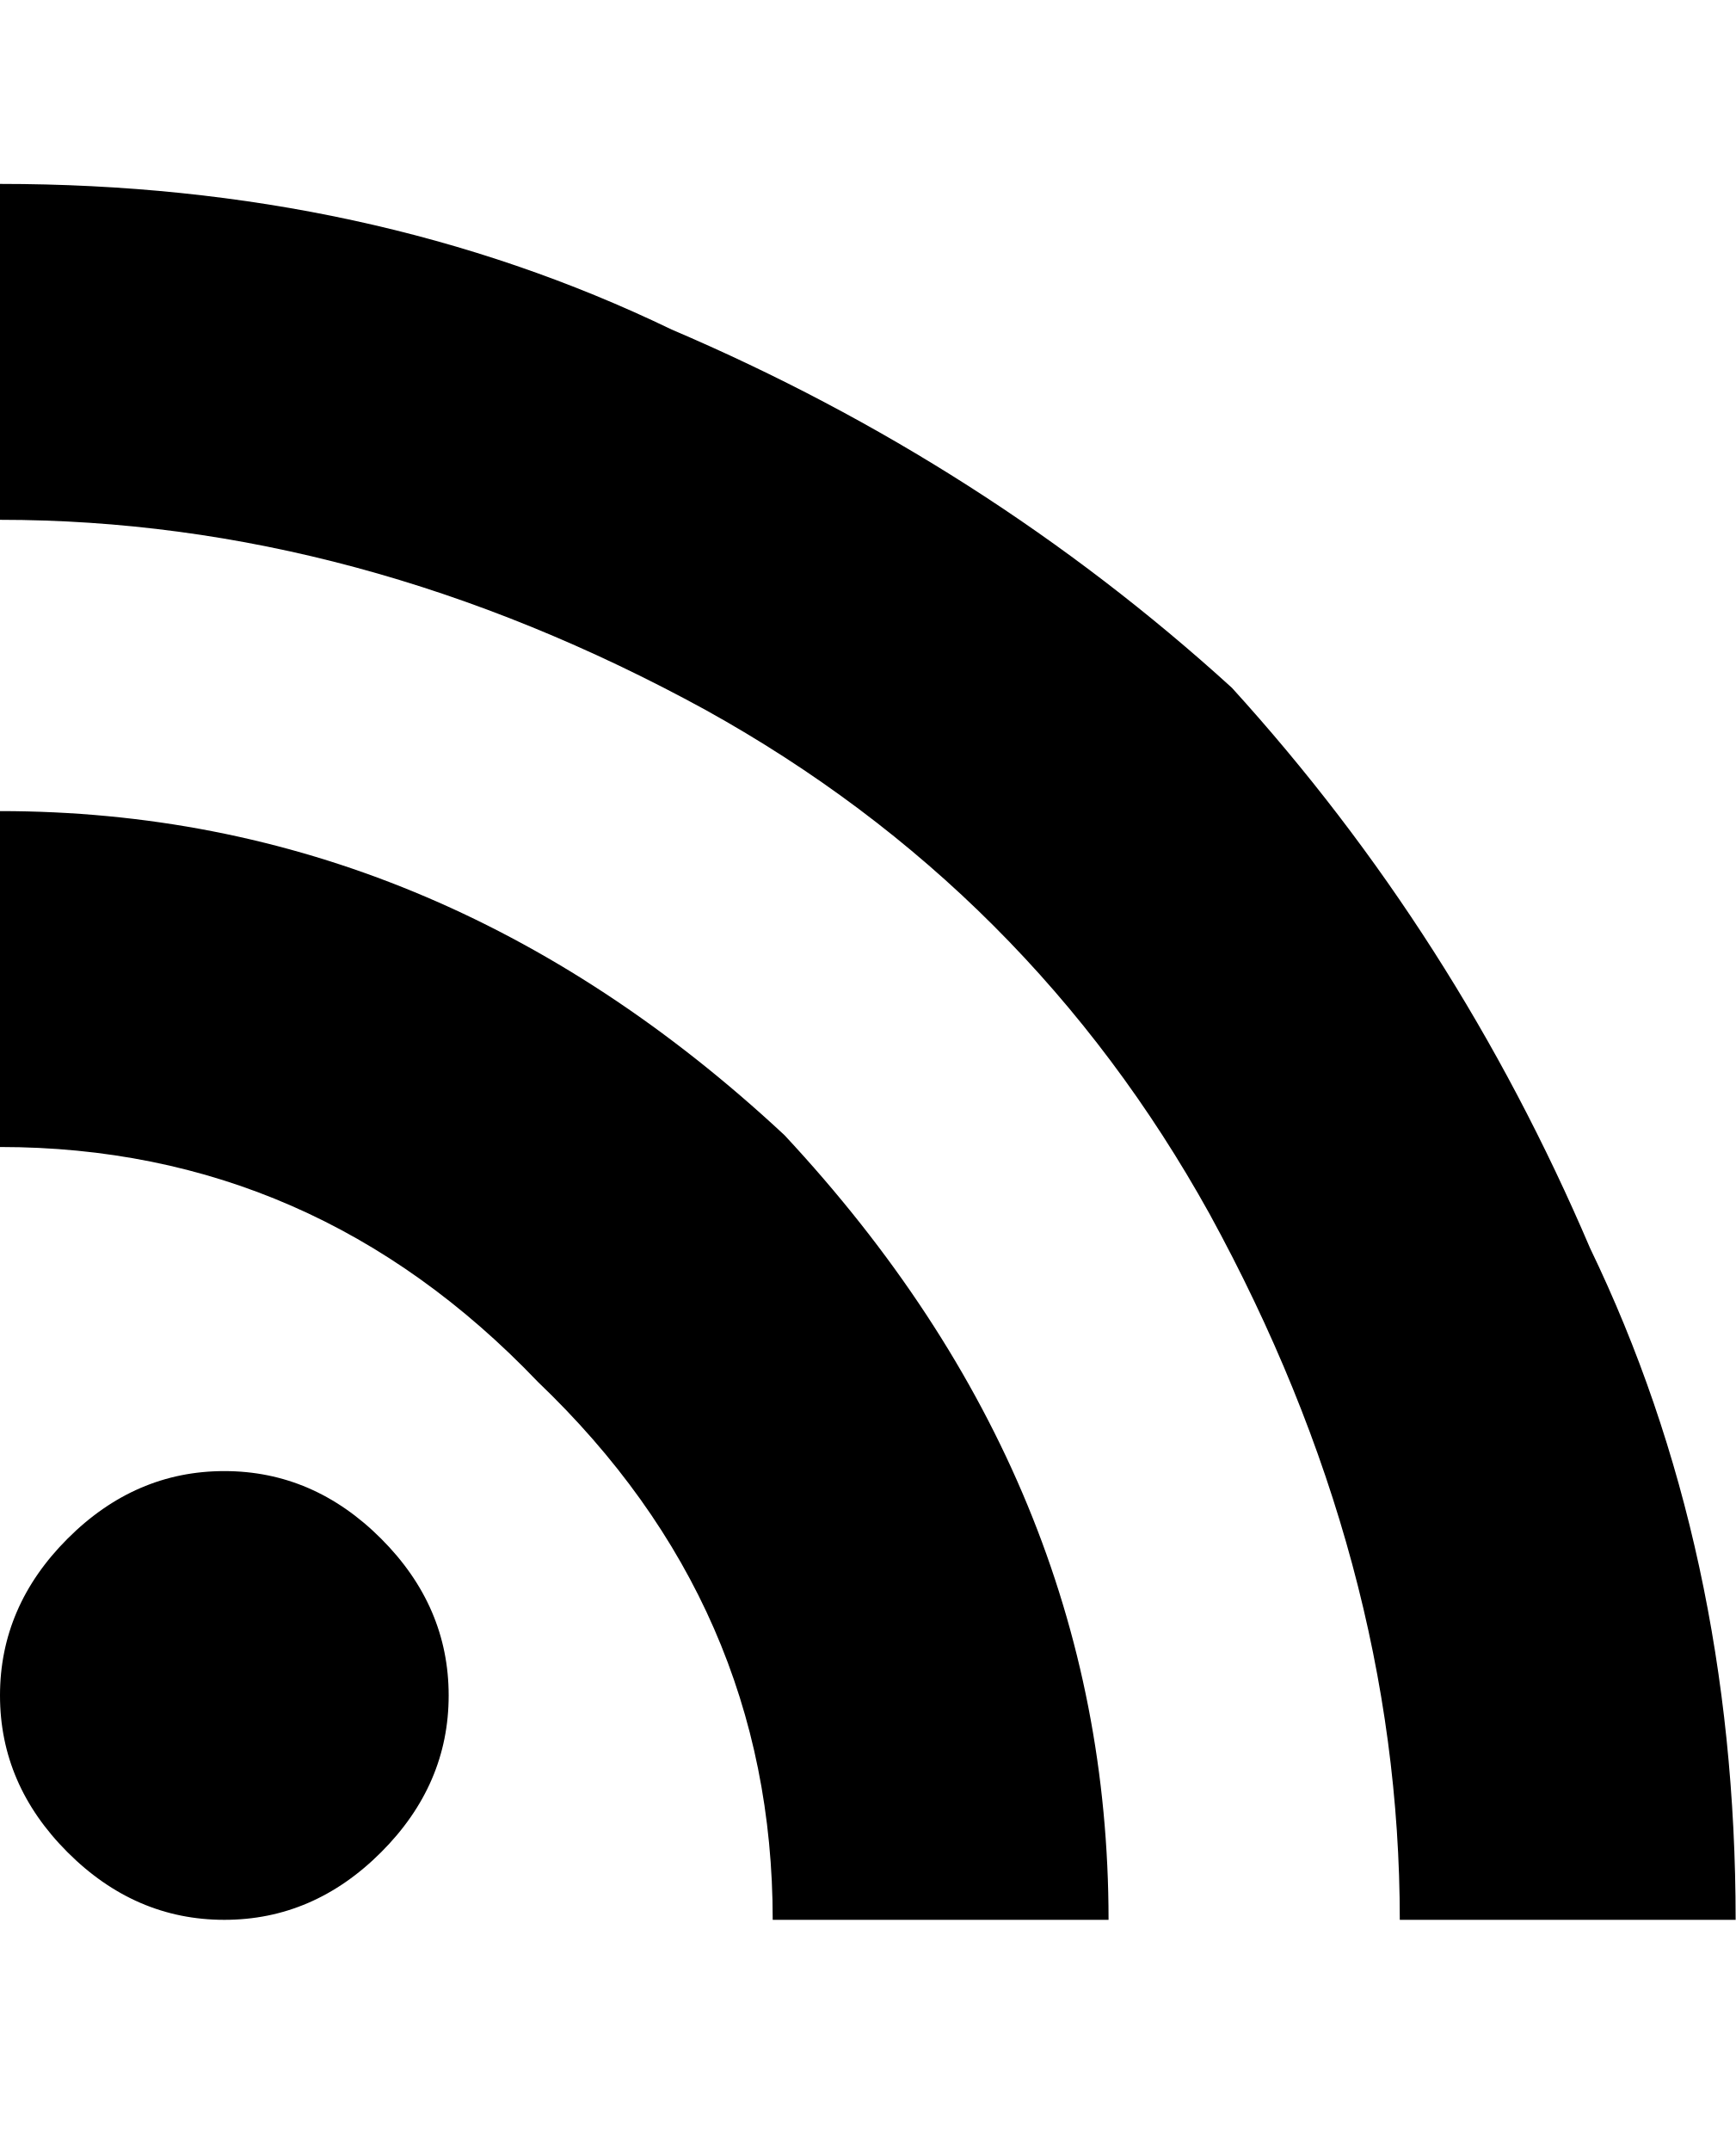
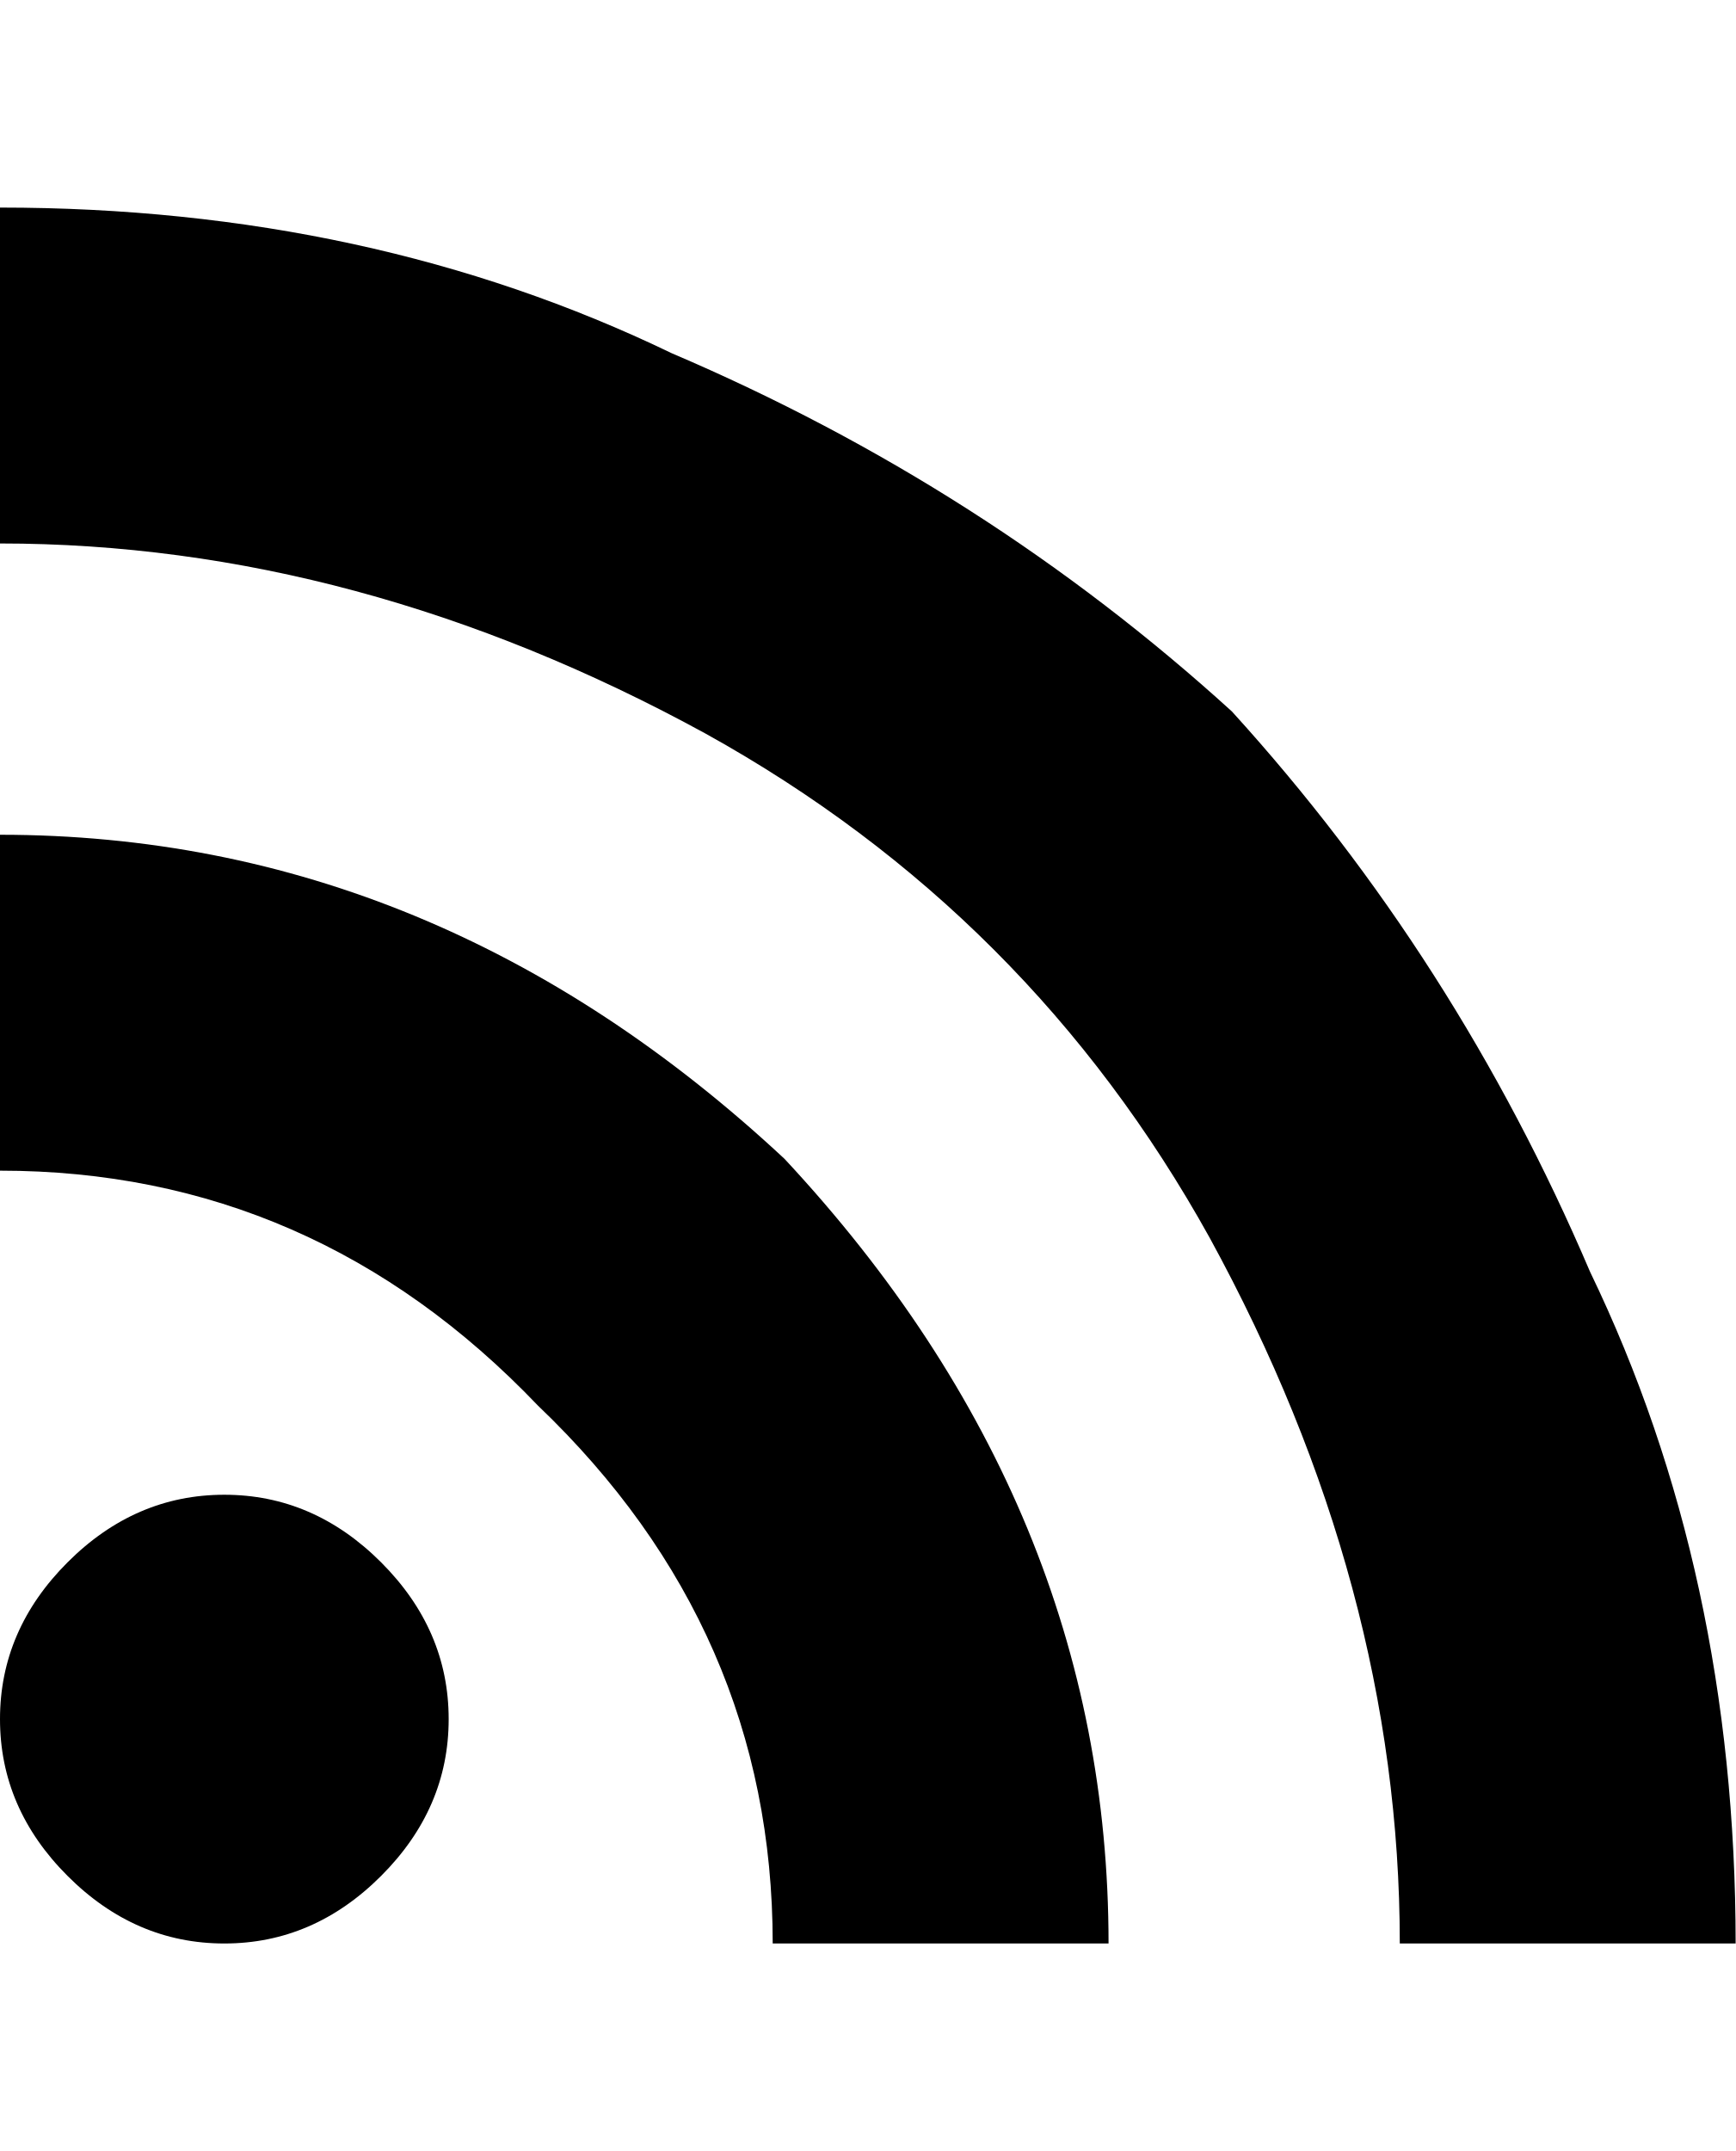
<svg xmlns="http://www.w3.org/2000/svg" height="1000" width="807">
-   <path d="M0 788.22q0 -41.48 31.415 -72.895t72.895 -31.415 72.895 31.415 31.415 72.895 -31.415 72.895 -72.895 31.415 -72.895 -31.415 -31.415 -72.895zm0 -254.98l0 -156.16q203.13 0 364.78 150.67 150.67 161.65 150.67 364.78l-156.16 0q0 -145.79 -109.19 -250.1 -104.31 -109.19 -250.1 -109.19zm0 -291.58l0 -156.16q172.02 0 312.32 67.71 145.79 62.22 260.47 166.53 104.31 114.68 166.53 260.47 67.71 140.3 67.71 312.32l-156.16 0q0 -166.53 -88.45 -328.18 -83.57 -150.67 -234.24 -234.24 -161.65 -88.45 -328.18 -88.45z" />
+   <path d="M0 799.22q0 -41.48 31.415 -72.895t72.895 -31.415 72.895 31.415 31.415 72.895 -31.415 72.895 -72.895 31.415 -72.895 -31.415 -31.415 -72.895zm0 -254.98l0 -156.16q203.13 0 364.78 150.67 150.67 161.65 150.67 364.78l-156.16 0q0 -145.79 -109.19 -250.1 -104.31 -109.19 -250.1 -109.19zm0 -291.58l0 -156.16q172.02 0 312.32 67.71 145.79 62.22 260.47 166.53 104.31 114.68 166.53 260.47 67.71 140.3 67.71 312.32l-156.16 0q0 -166.53 -88.45 -328.18 -83.57 -150.67 -234.24 -234.24 -161.65 -88.45 -328.18 -88.45z" />
</svg>
